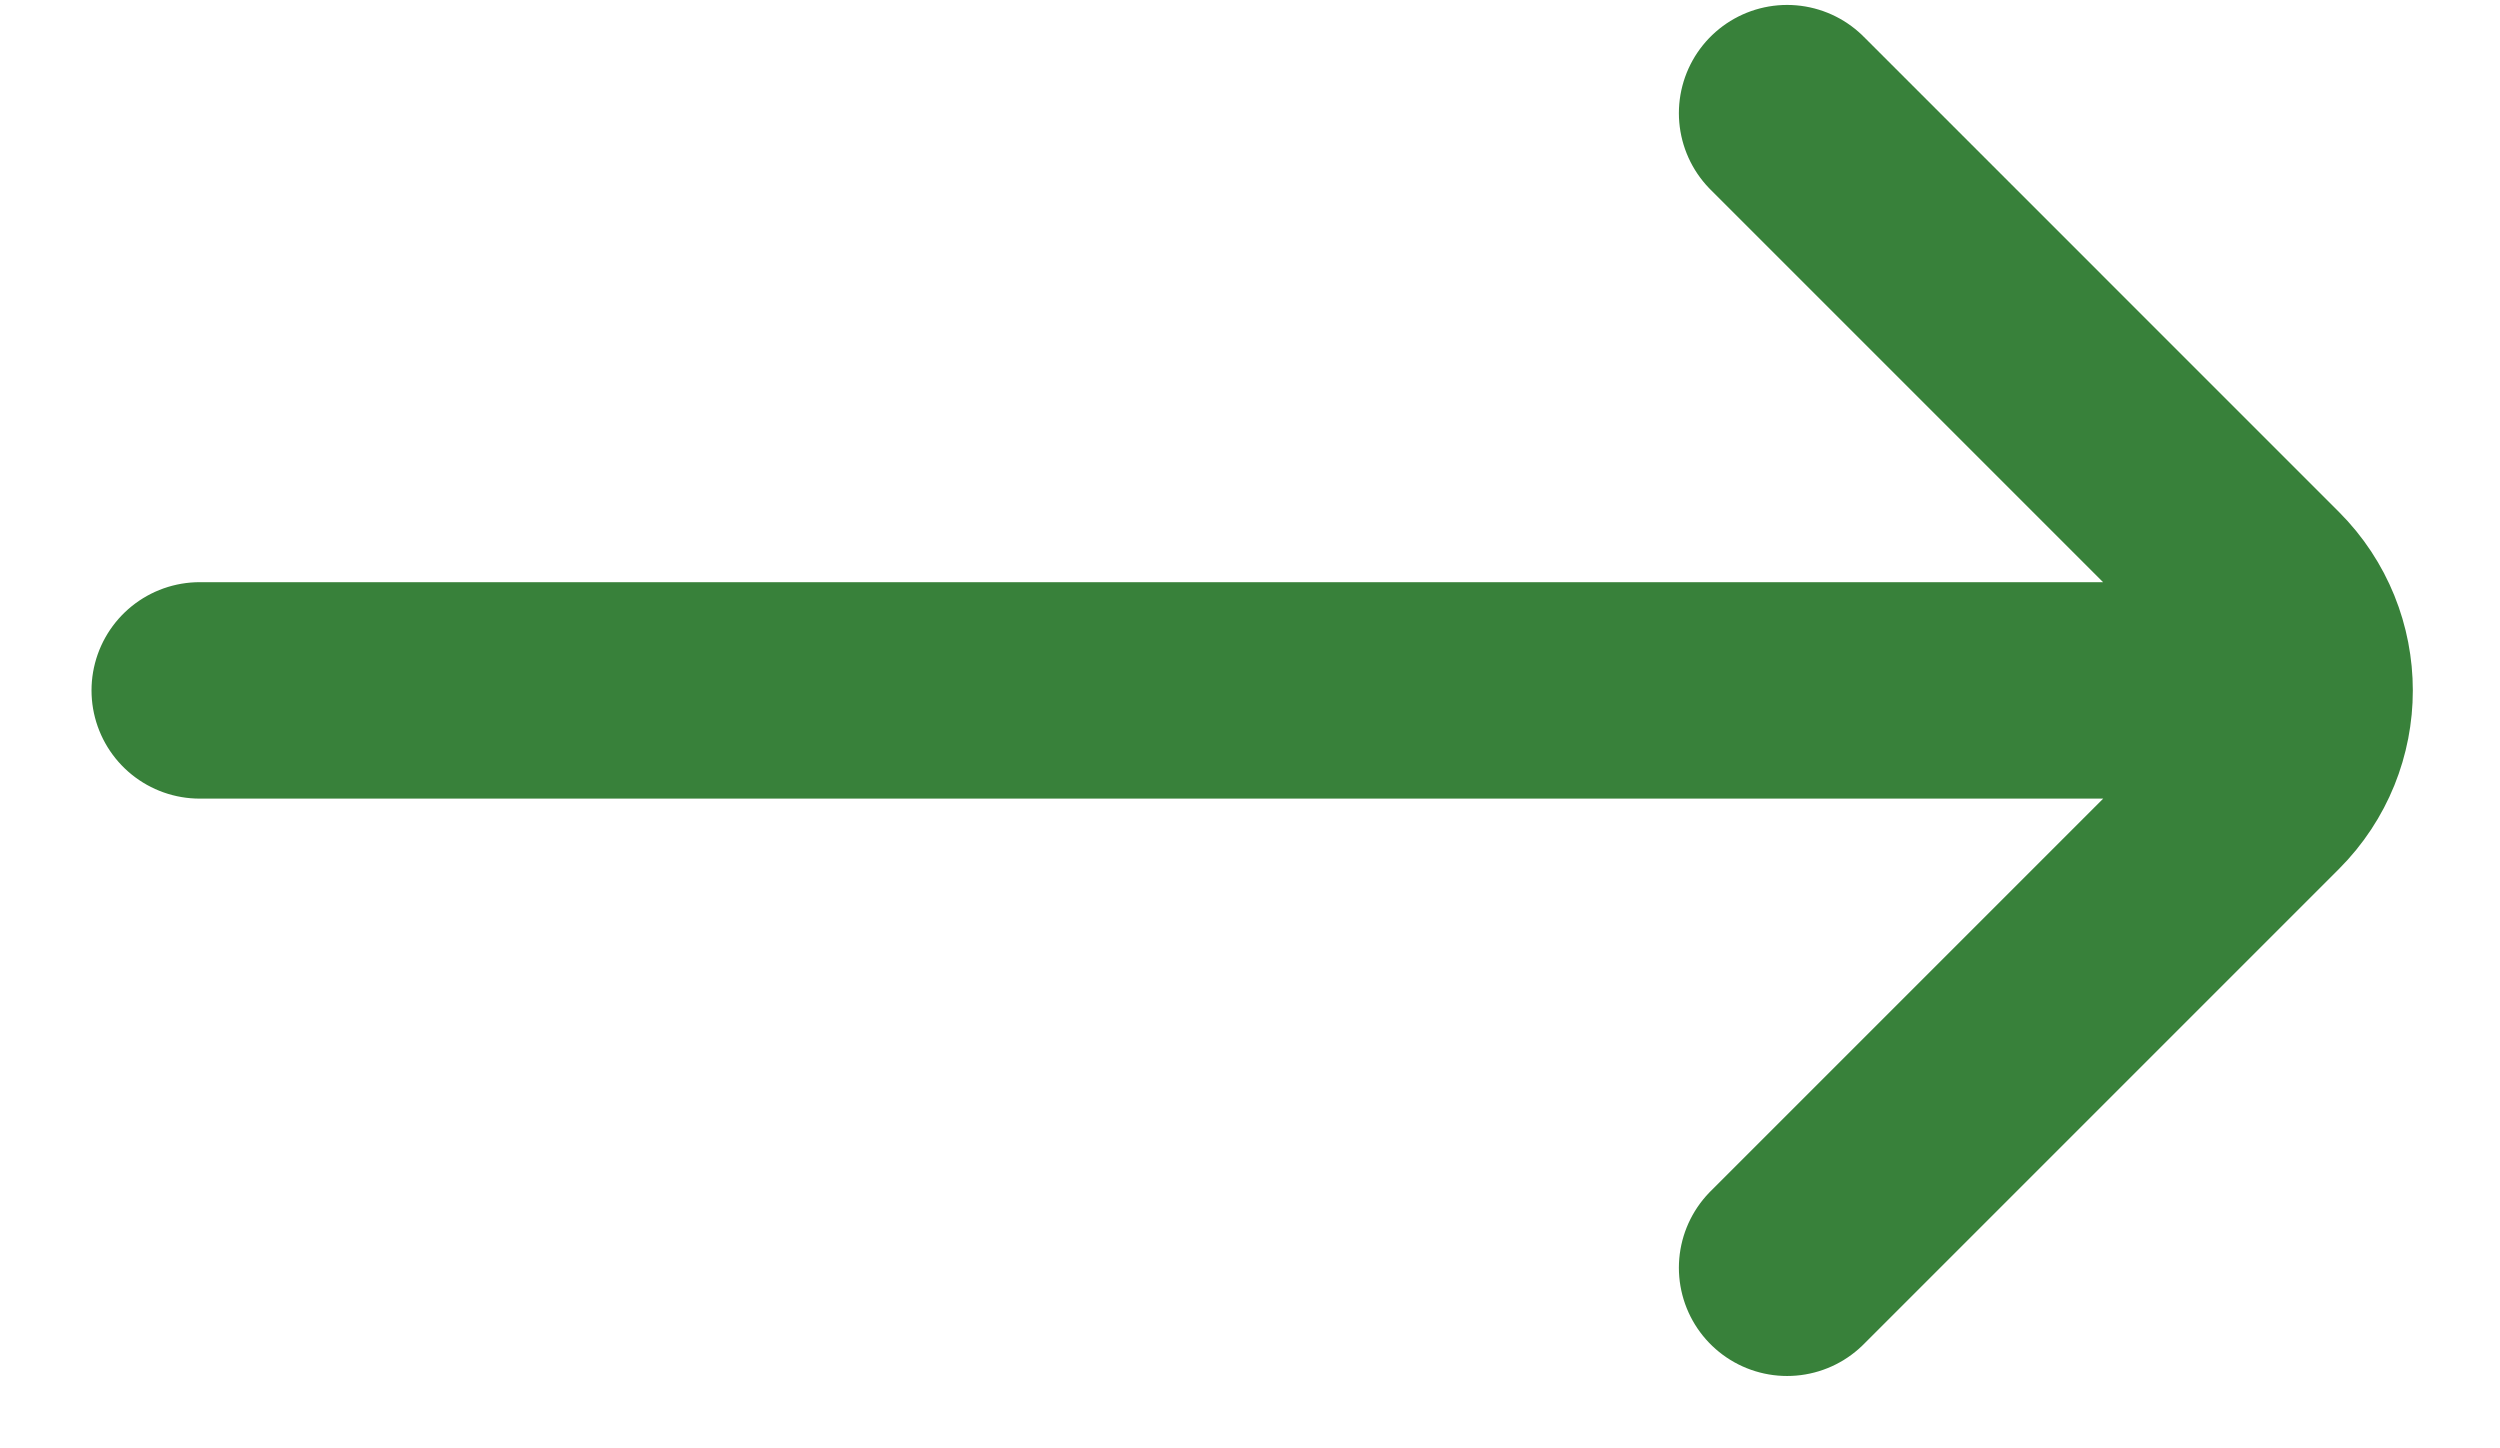
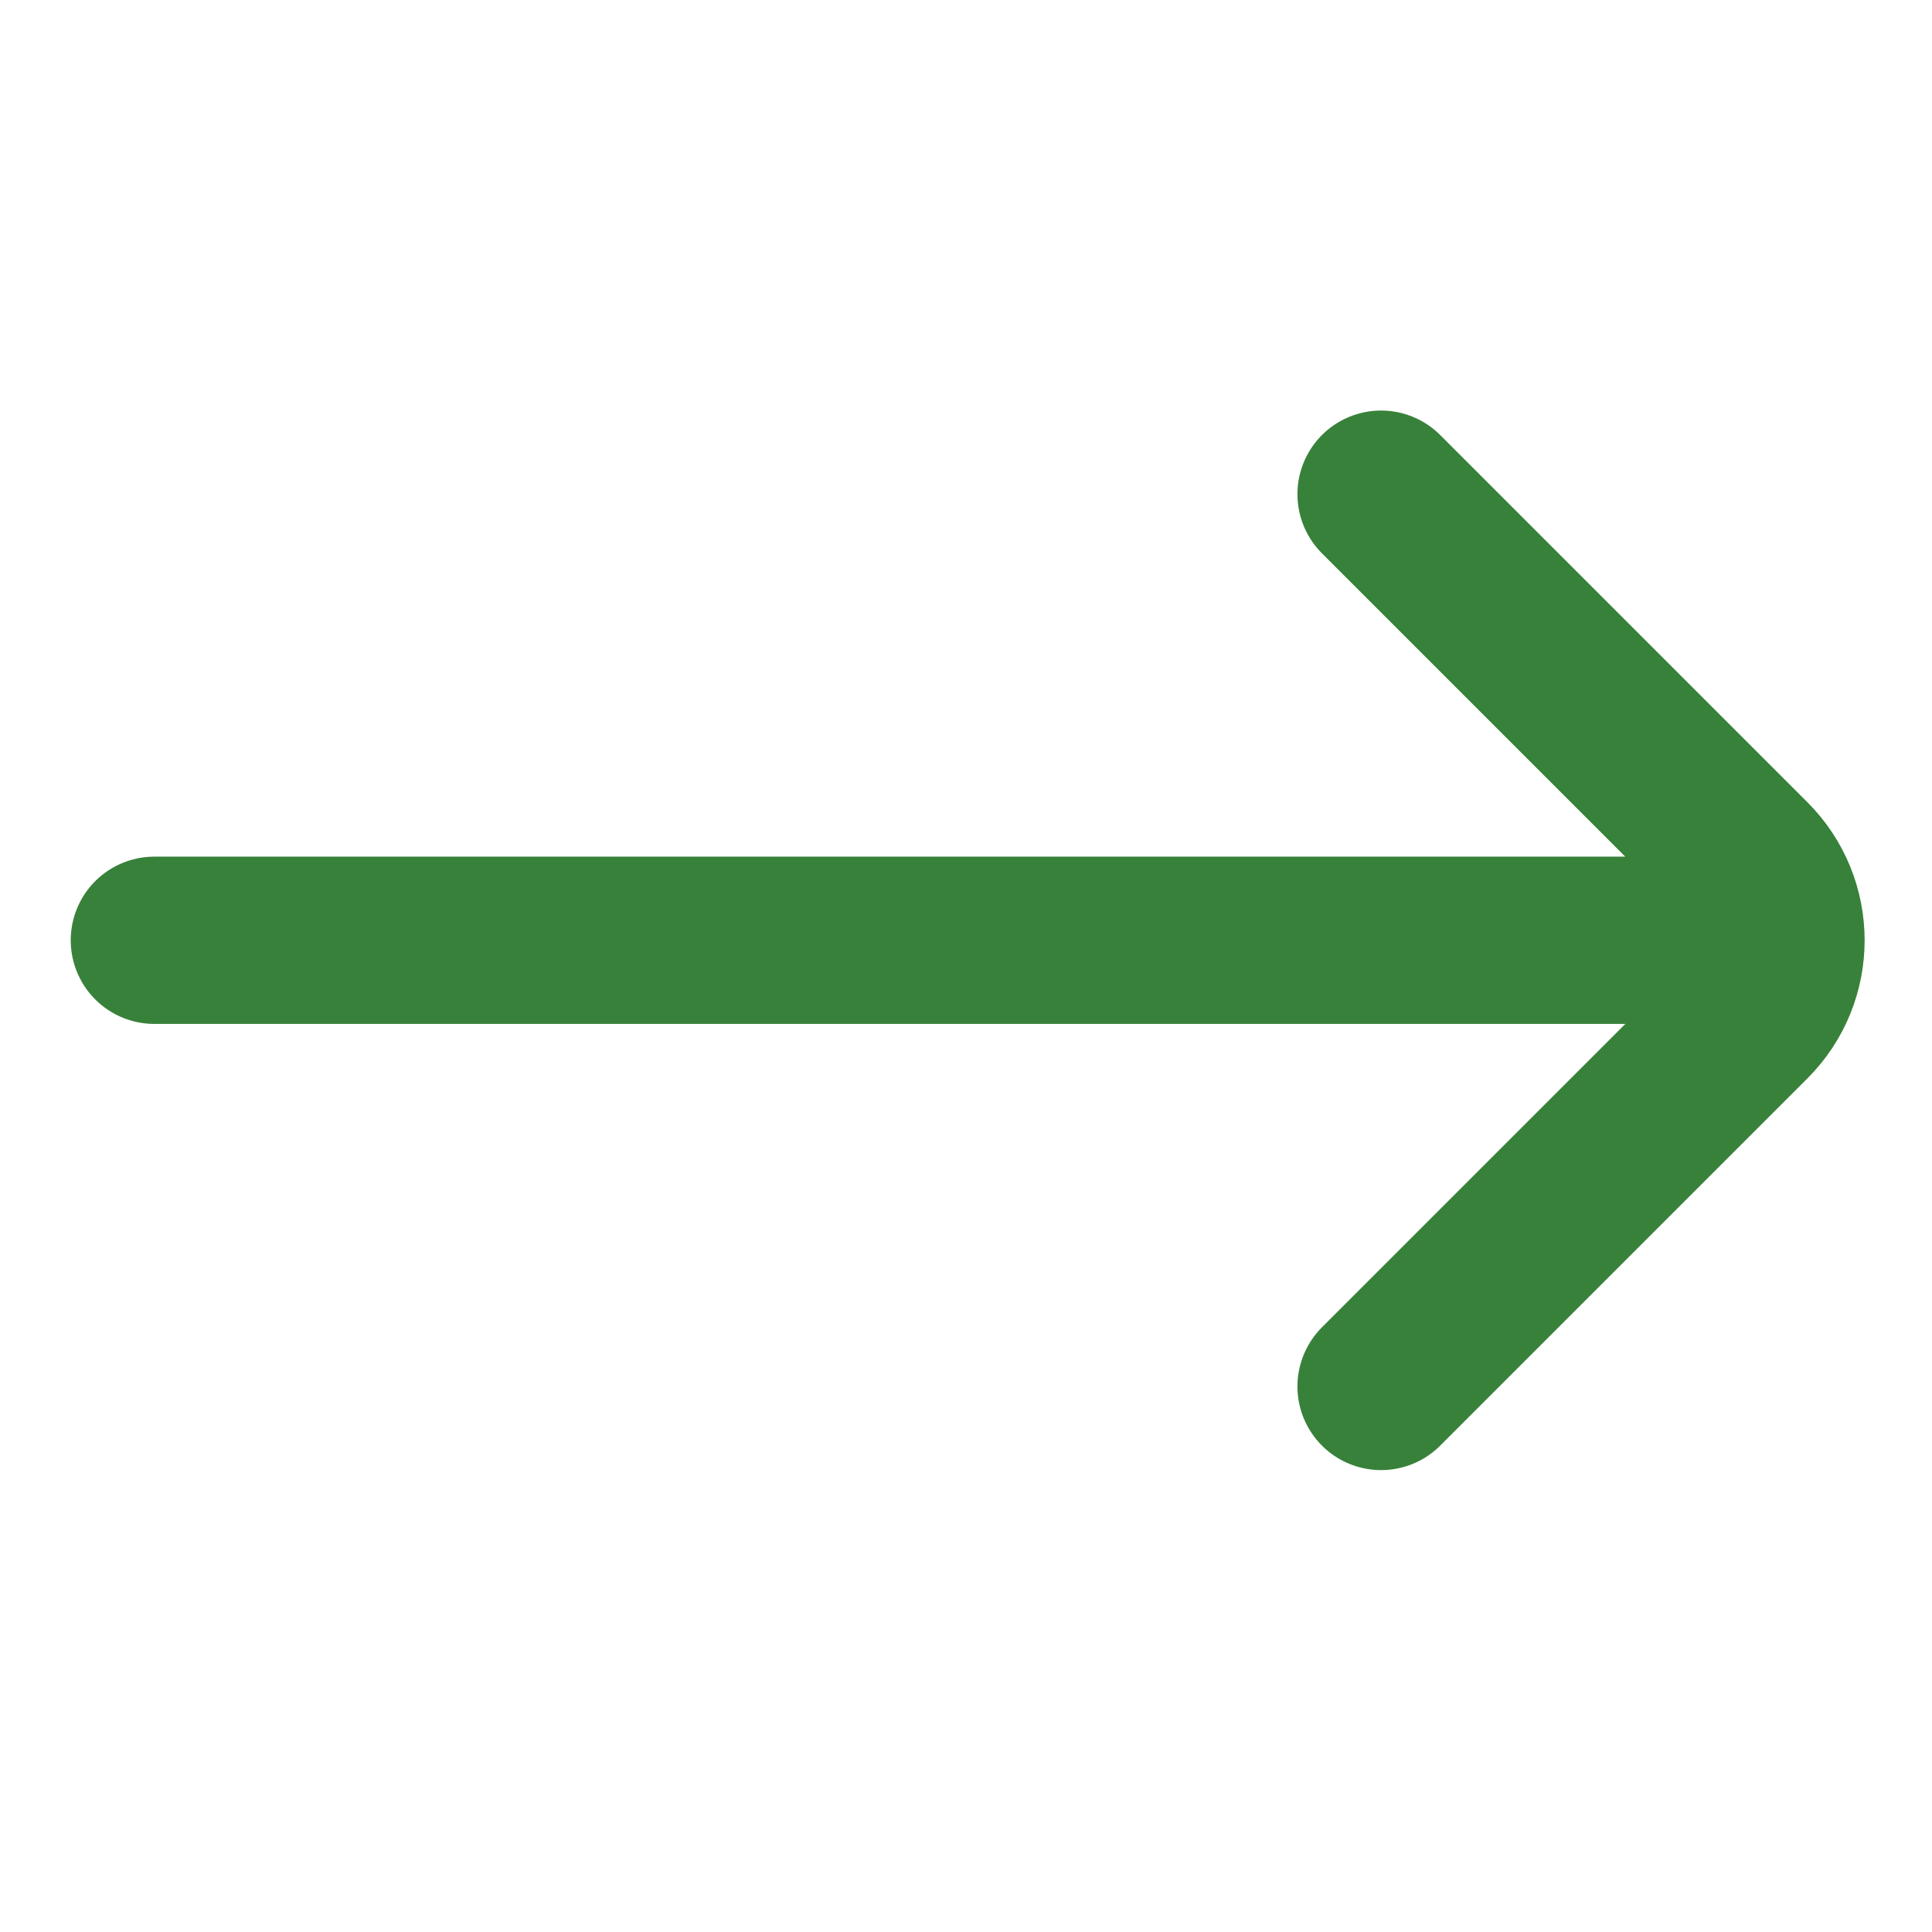
- <svg xmlns="http://www.w3.org/2000/svg" width="19" height="11" viewBox="0 0 19 11" fill="none">
+ <svg xmlns="http://www.w3.org/2000/svg" width="18" height="18" viewBox="0 0 19 11" fill="none">
  <g id="Right">
    <path id="Vector" d="M13.582 9.635L17.194 6.023C17.622 5.595 17.622 4.9 17.194 4.472L13.582 0.86M16.873 5.247L1.518 5.247" stroke="#38813A" stroke-width="1.645" stroke-linecap="round" />
  </g>
</svg>
